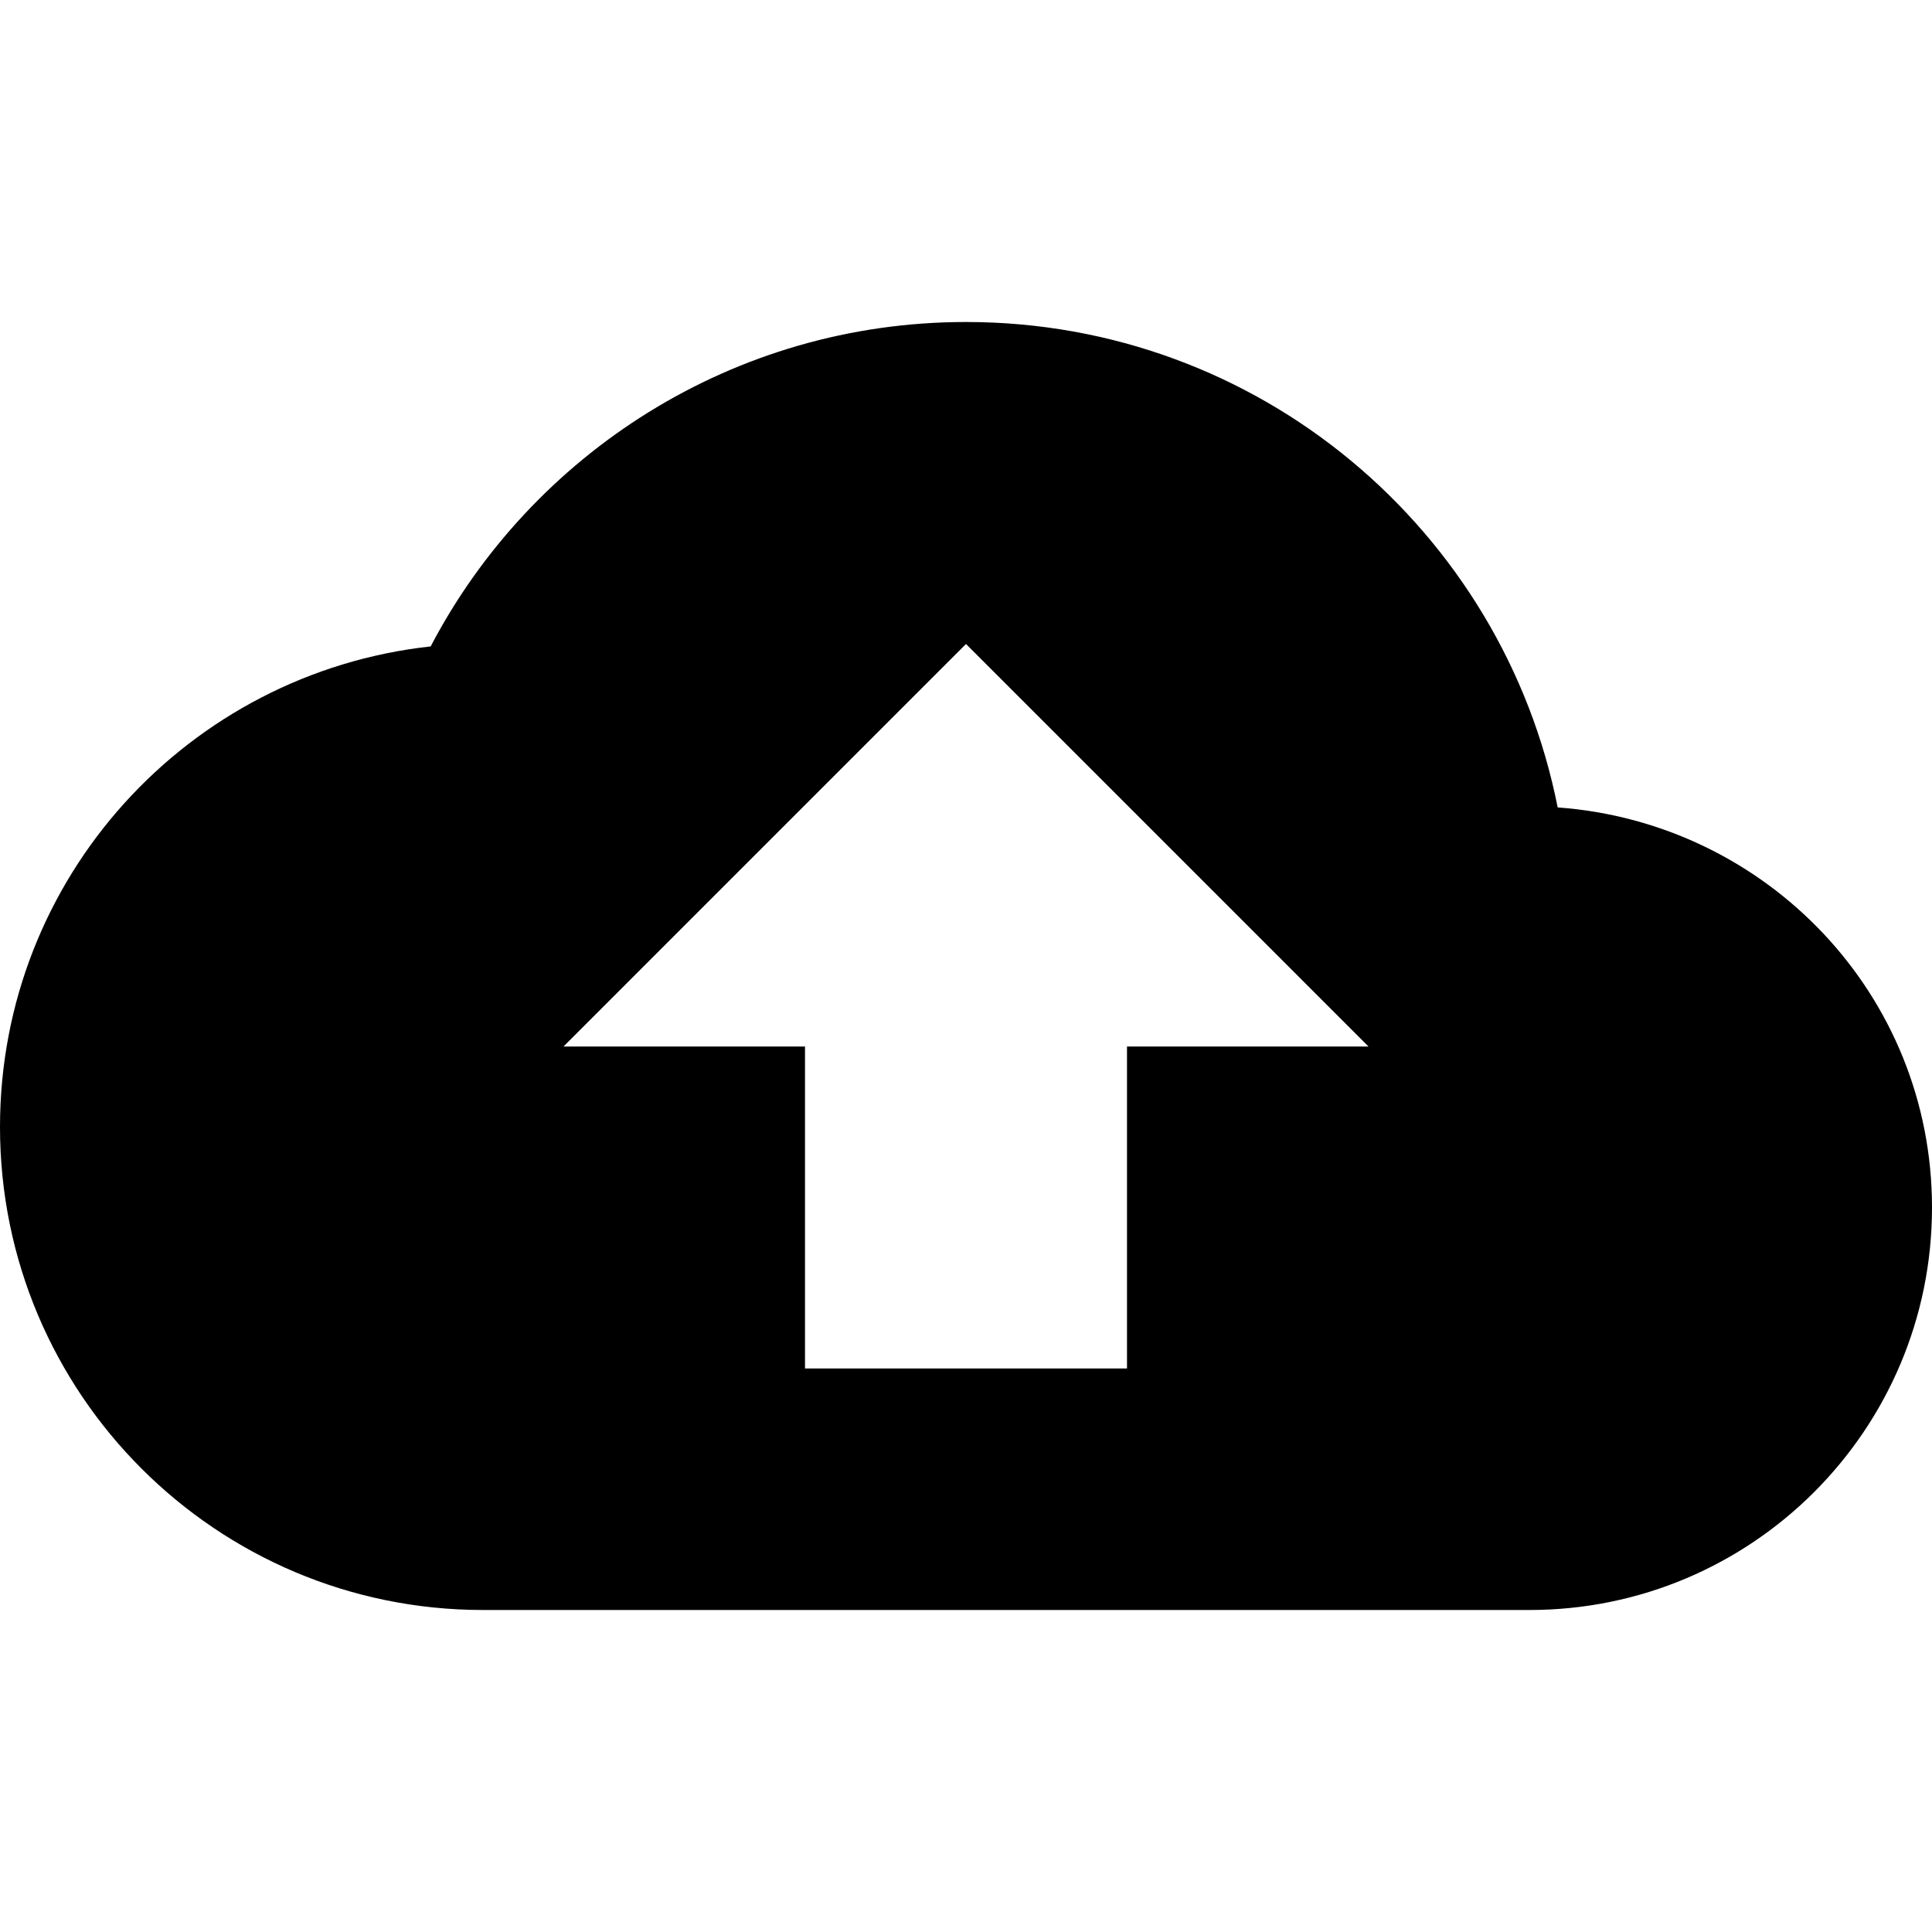
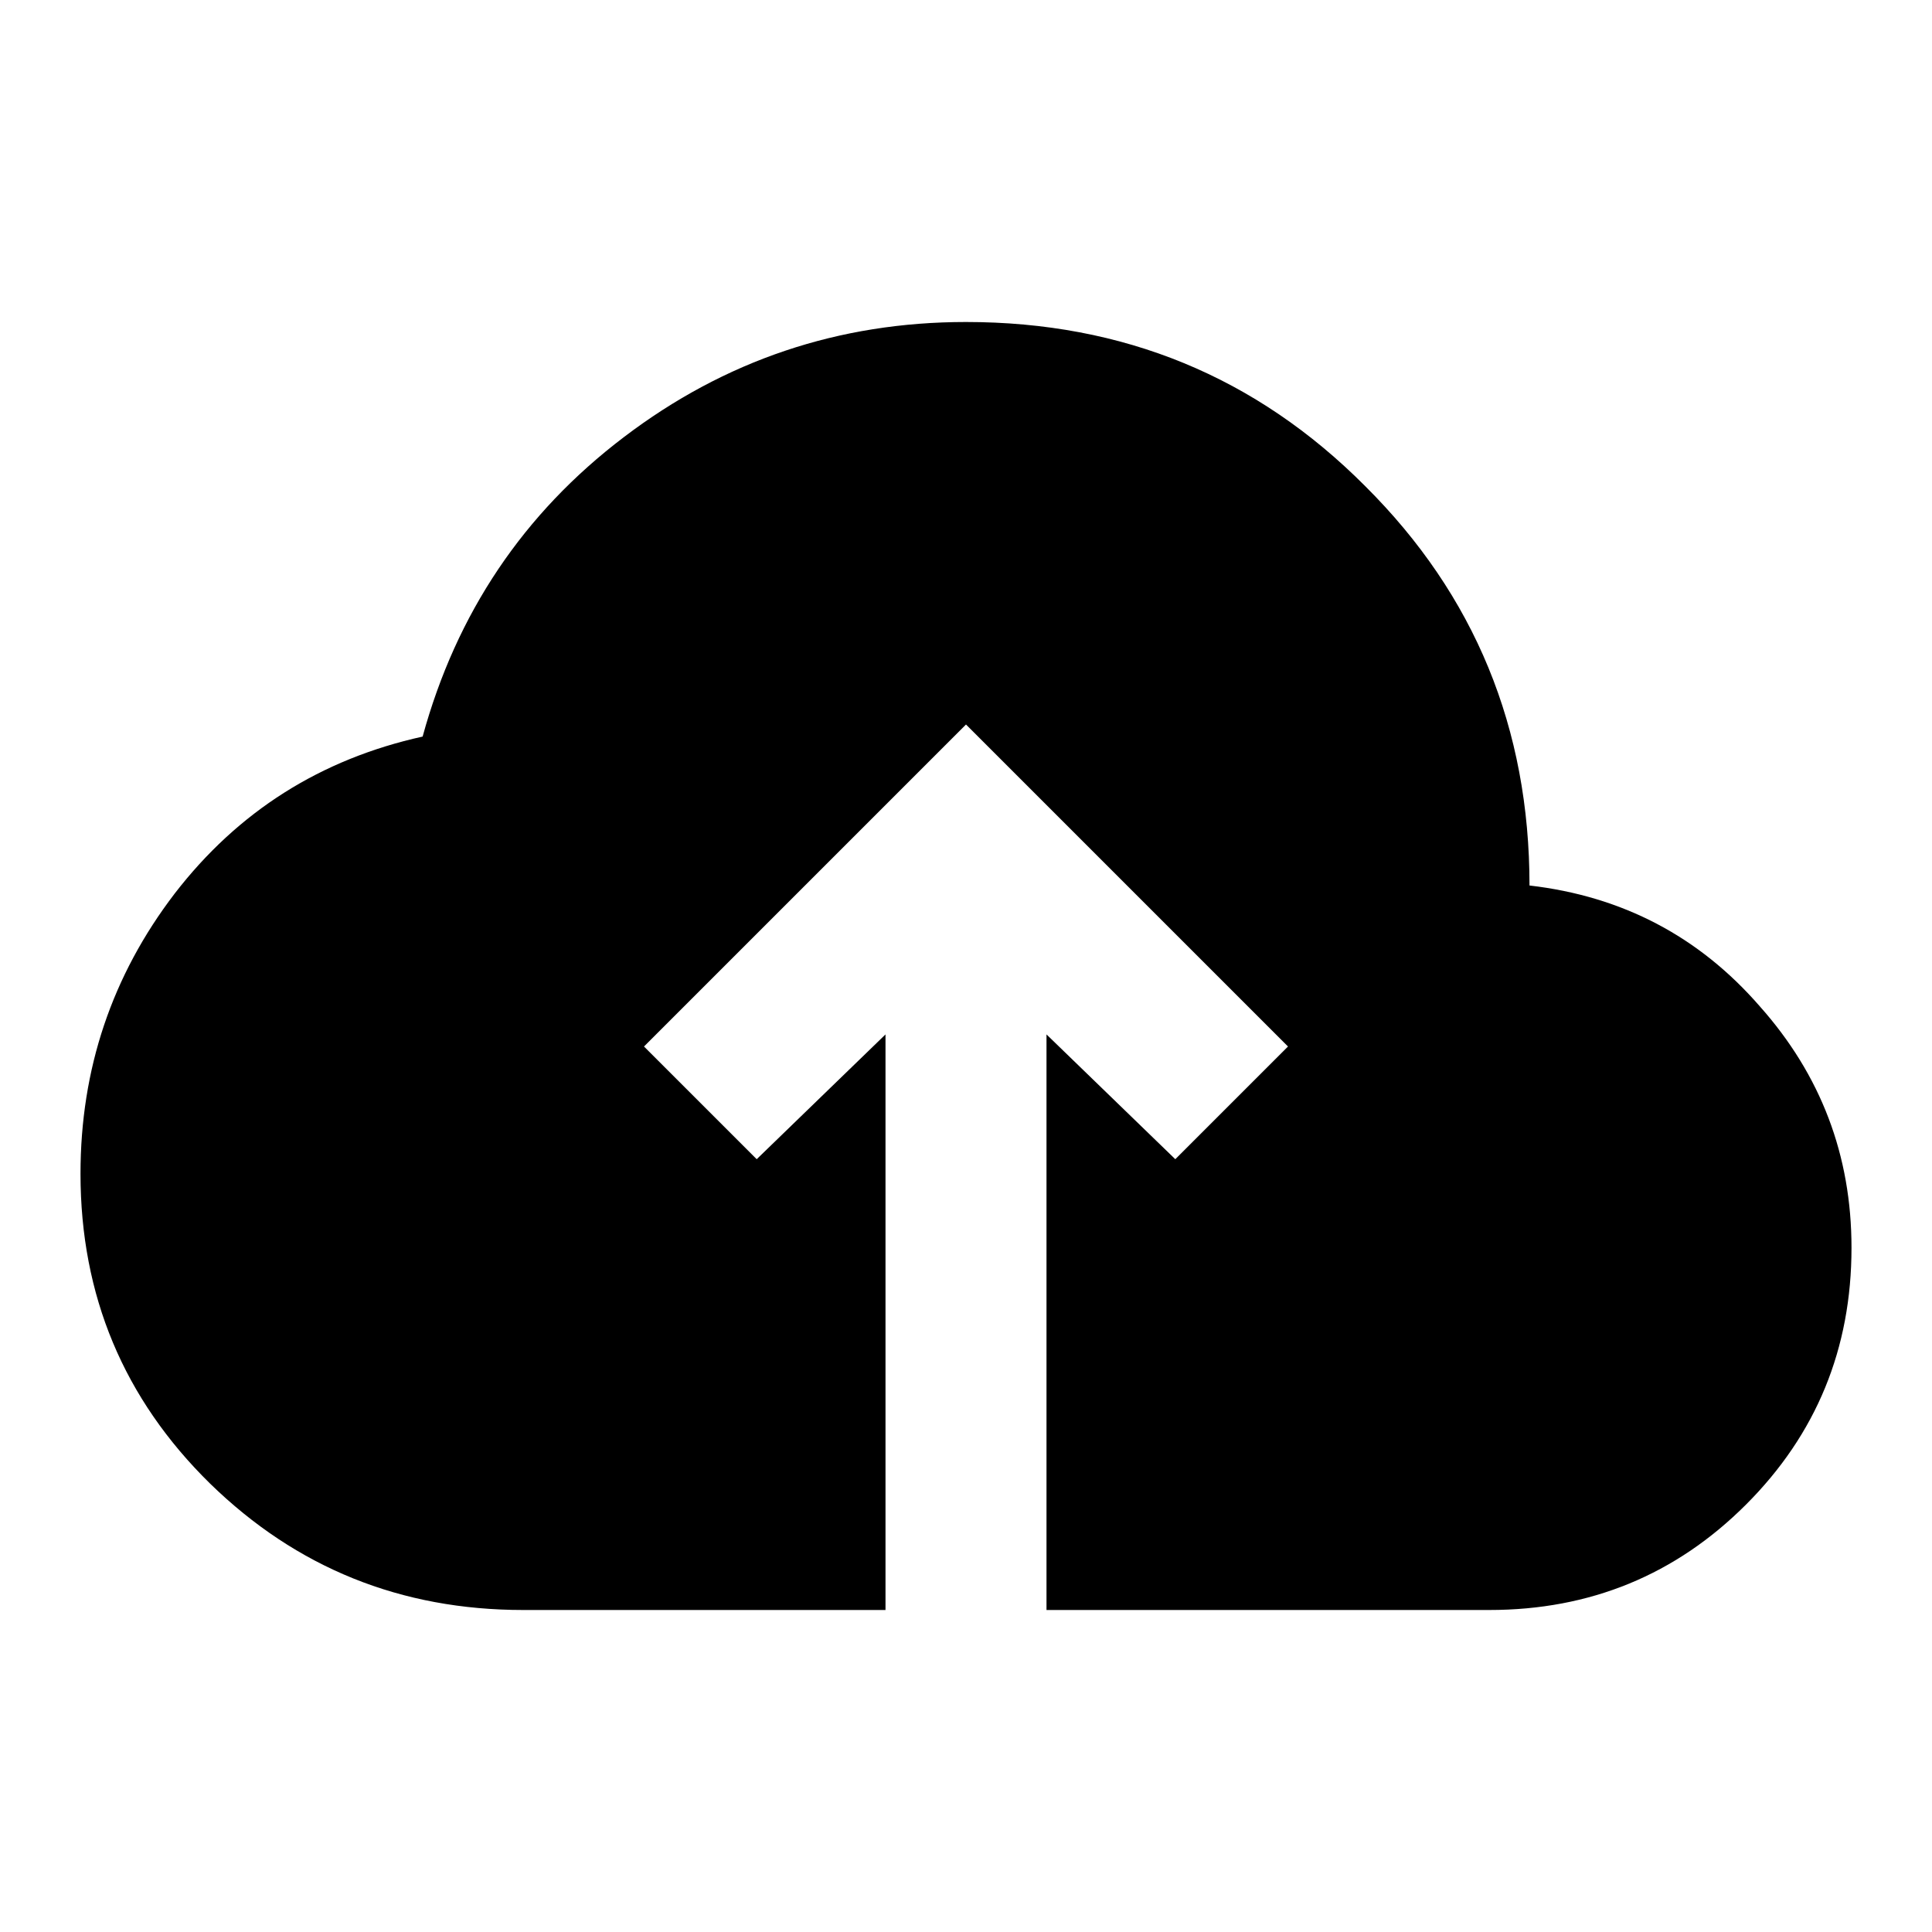
<svg xmlns="http://www.w3.org/2000/svg" id="mdi-cloud-upload" viewBox="0 0 24 24">
-   <path d="M14,13V17H10V13H7L12,8L17,13M19.35,10.03C18.67,6.59 15.64,4 12,4C9.11,4 6.6,5.64 5.35,8.03C2.34,8.36 0,10.9 0,14A6,6 0 0,0 6,20H19A5,5 0 0,0 24,15C24,12.36 21.95,10.22 19.35,10.03Z" />
+   <path d="M11 20H6.5Q4.22 20 2.61 18.43 1 16.85 1 14.58 1 12.63 2.17 11.1 3.35 9.57 5.25 9.15 5.88 6.85 7.75 5.43 9.63 4 12 4 14.93 4 16.96 6.04 19 8.07 19 11 20.73 11.2 21.86 12.5 23 13.78 23 15.5 23 17.38 21.69 18.69 20.38 20 18.5 20H13V12.85L14.6 14.4L16 13L12 9L8 13L9.4 14.4L11 12.85Z" />
</svg>
